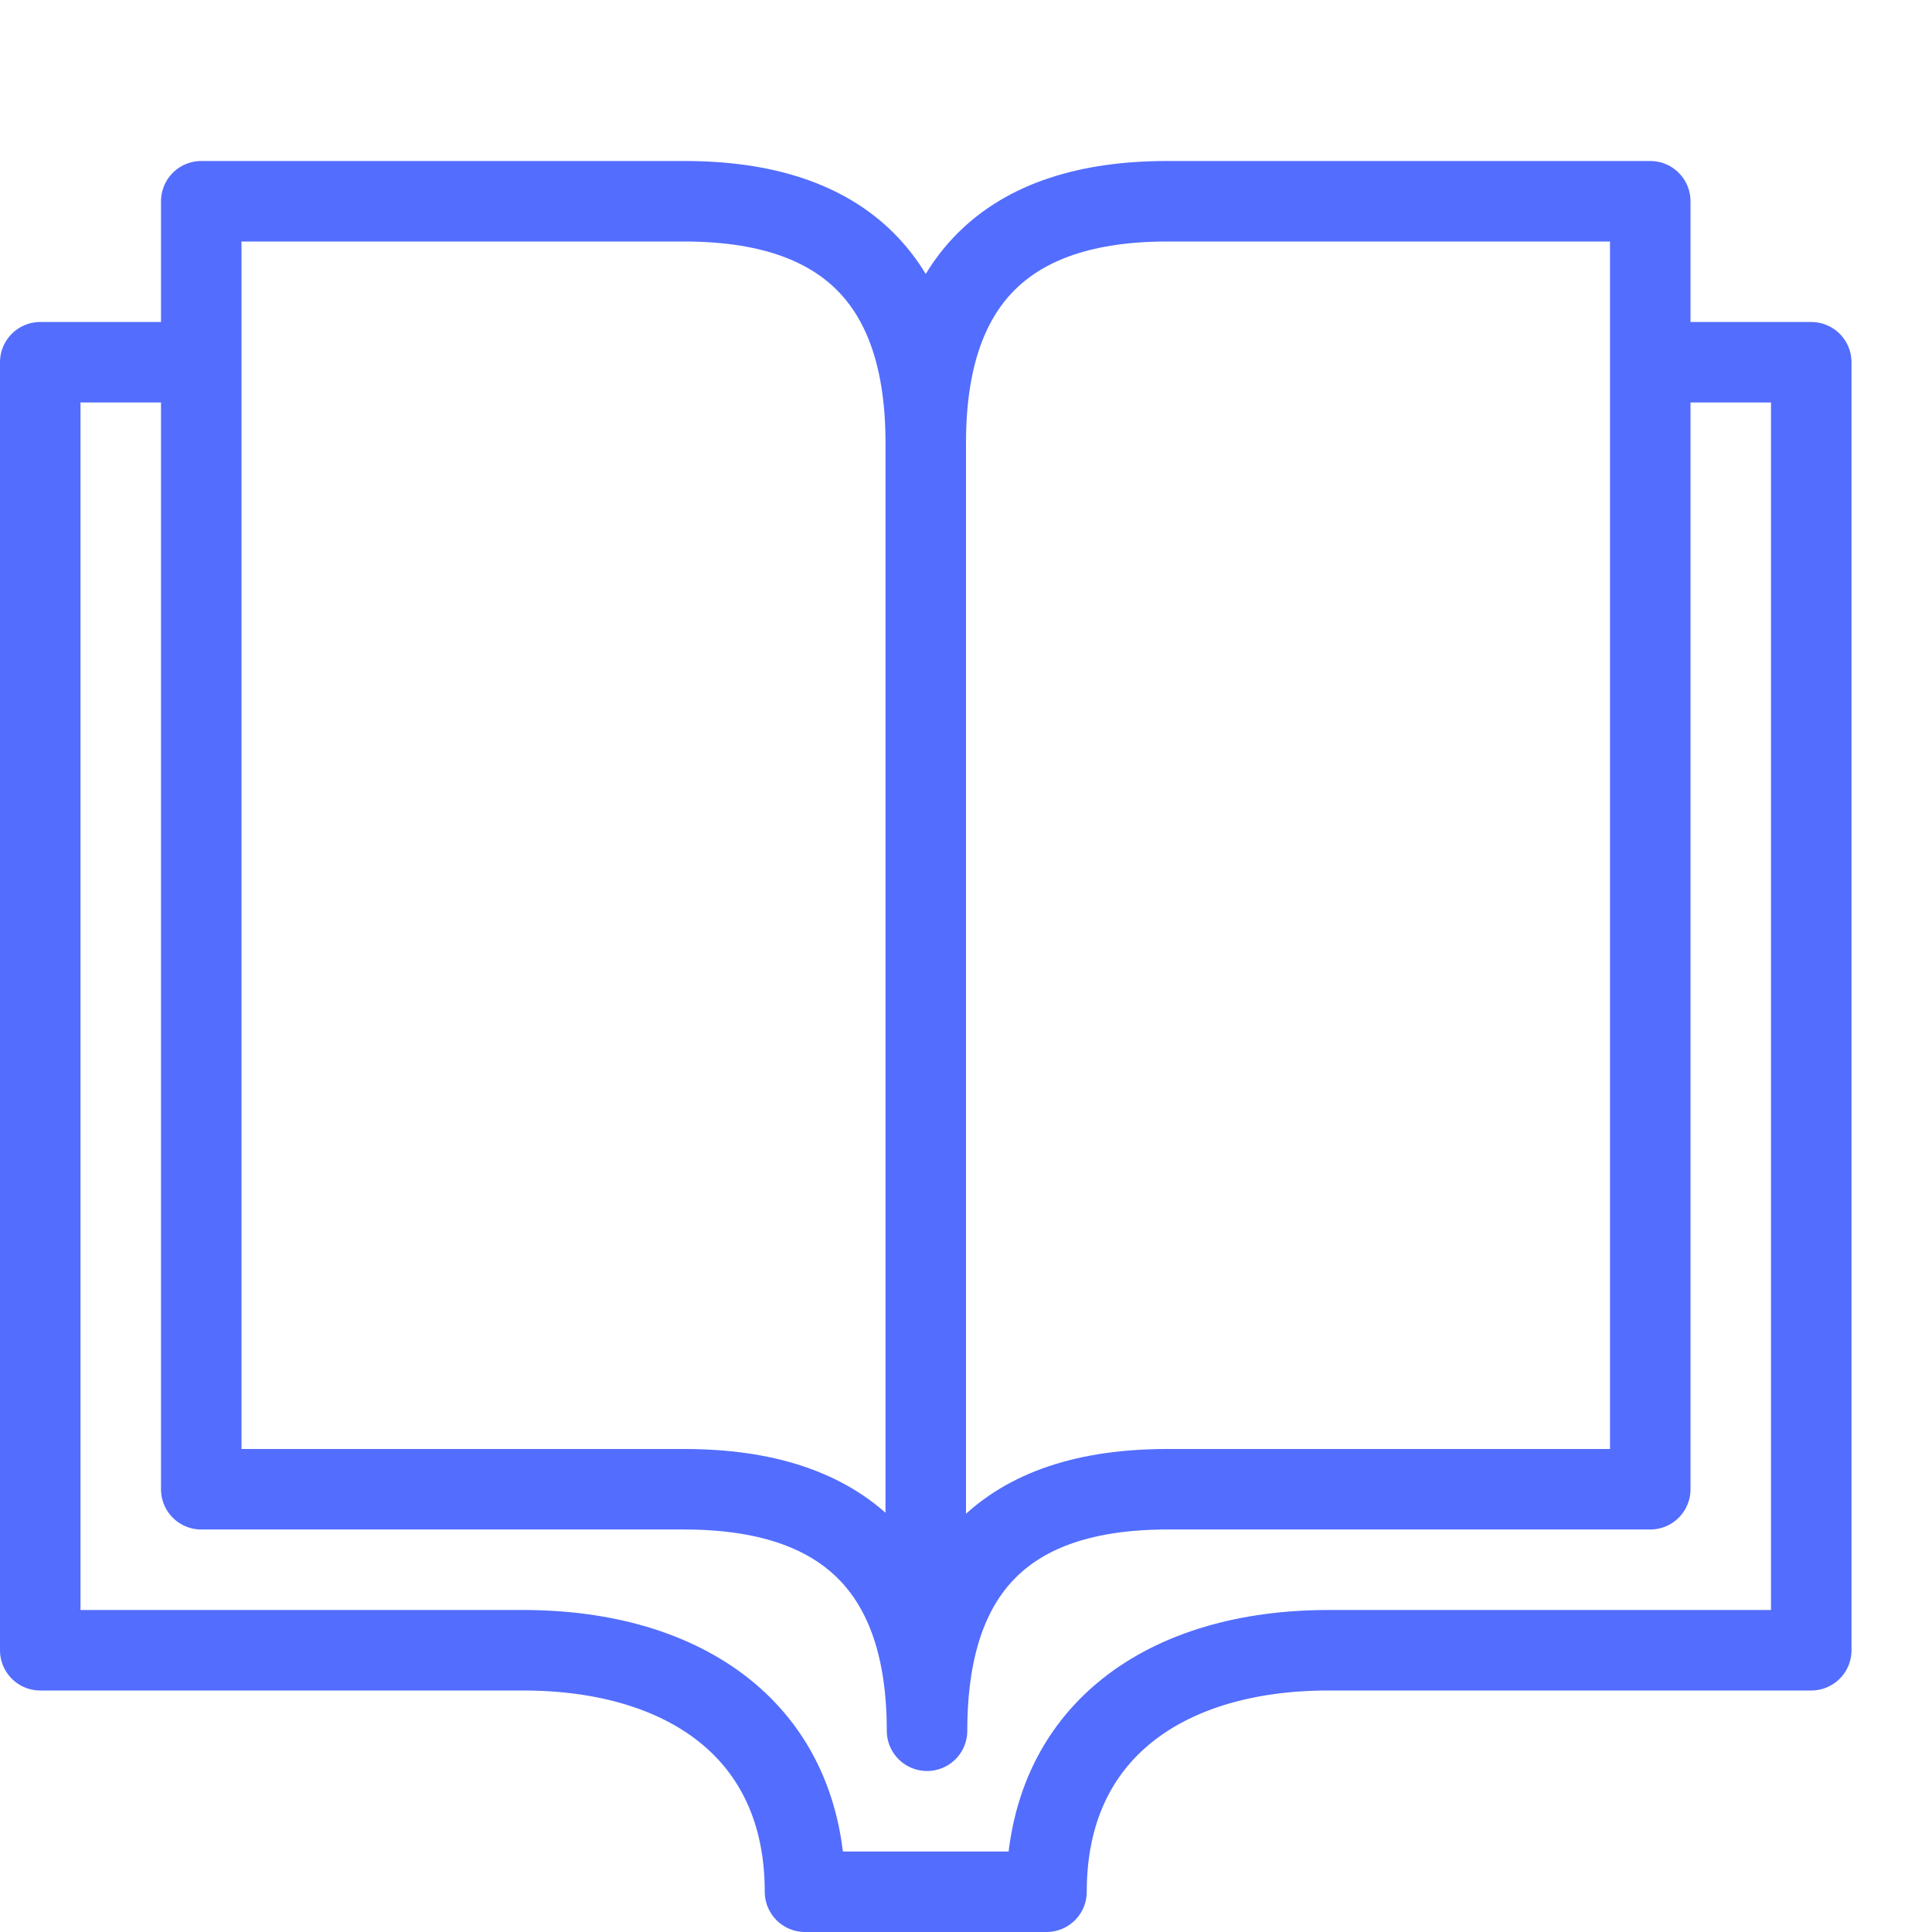
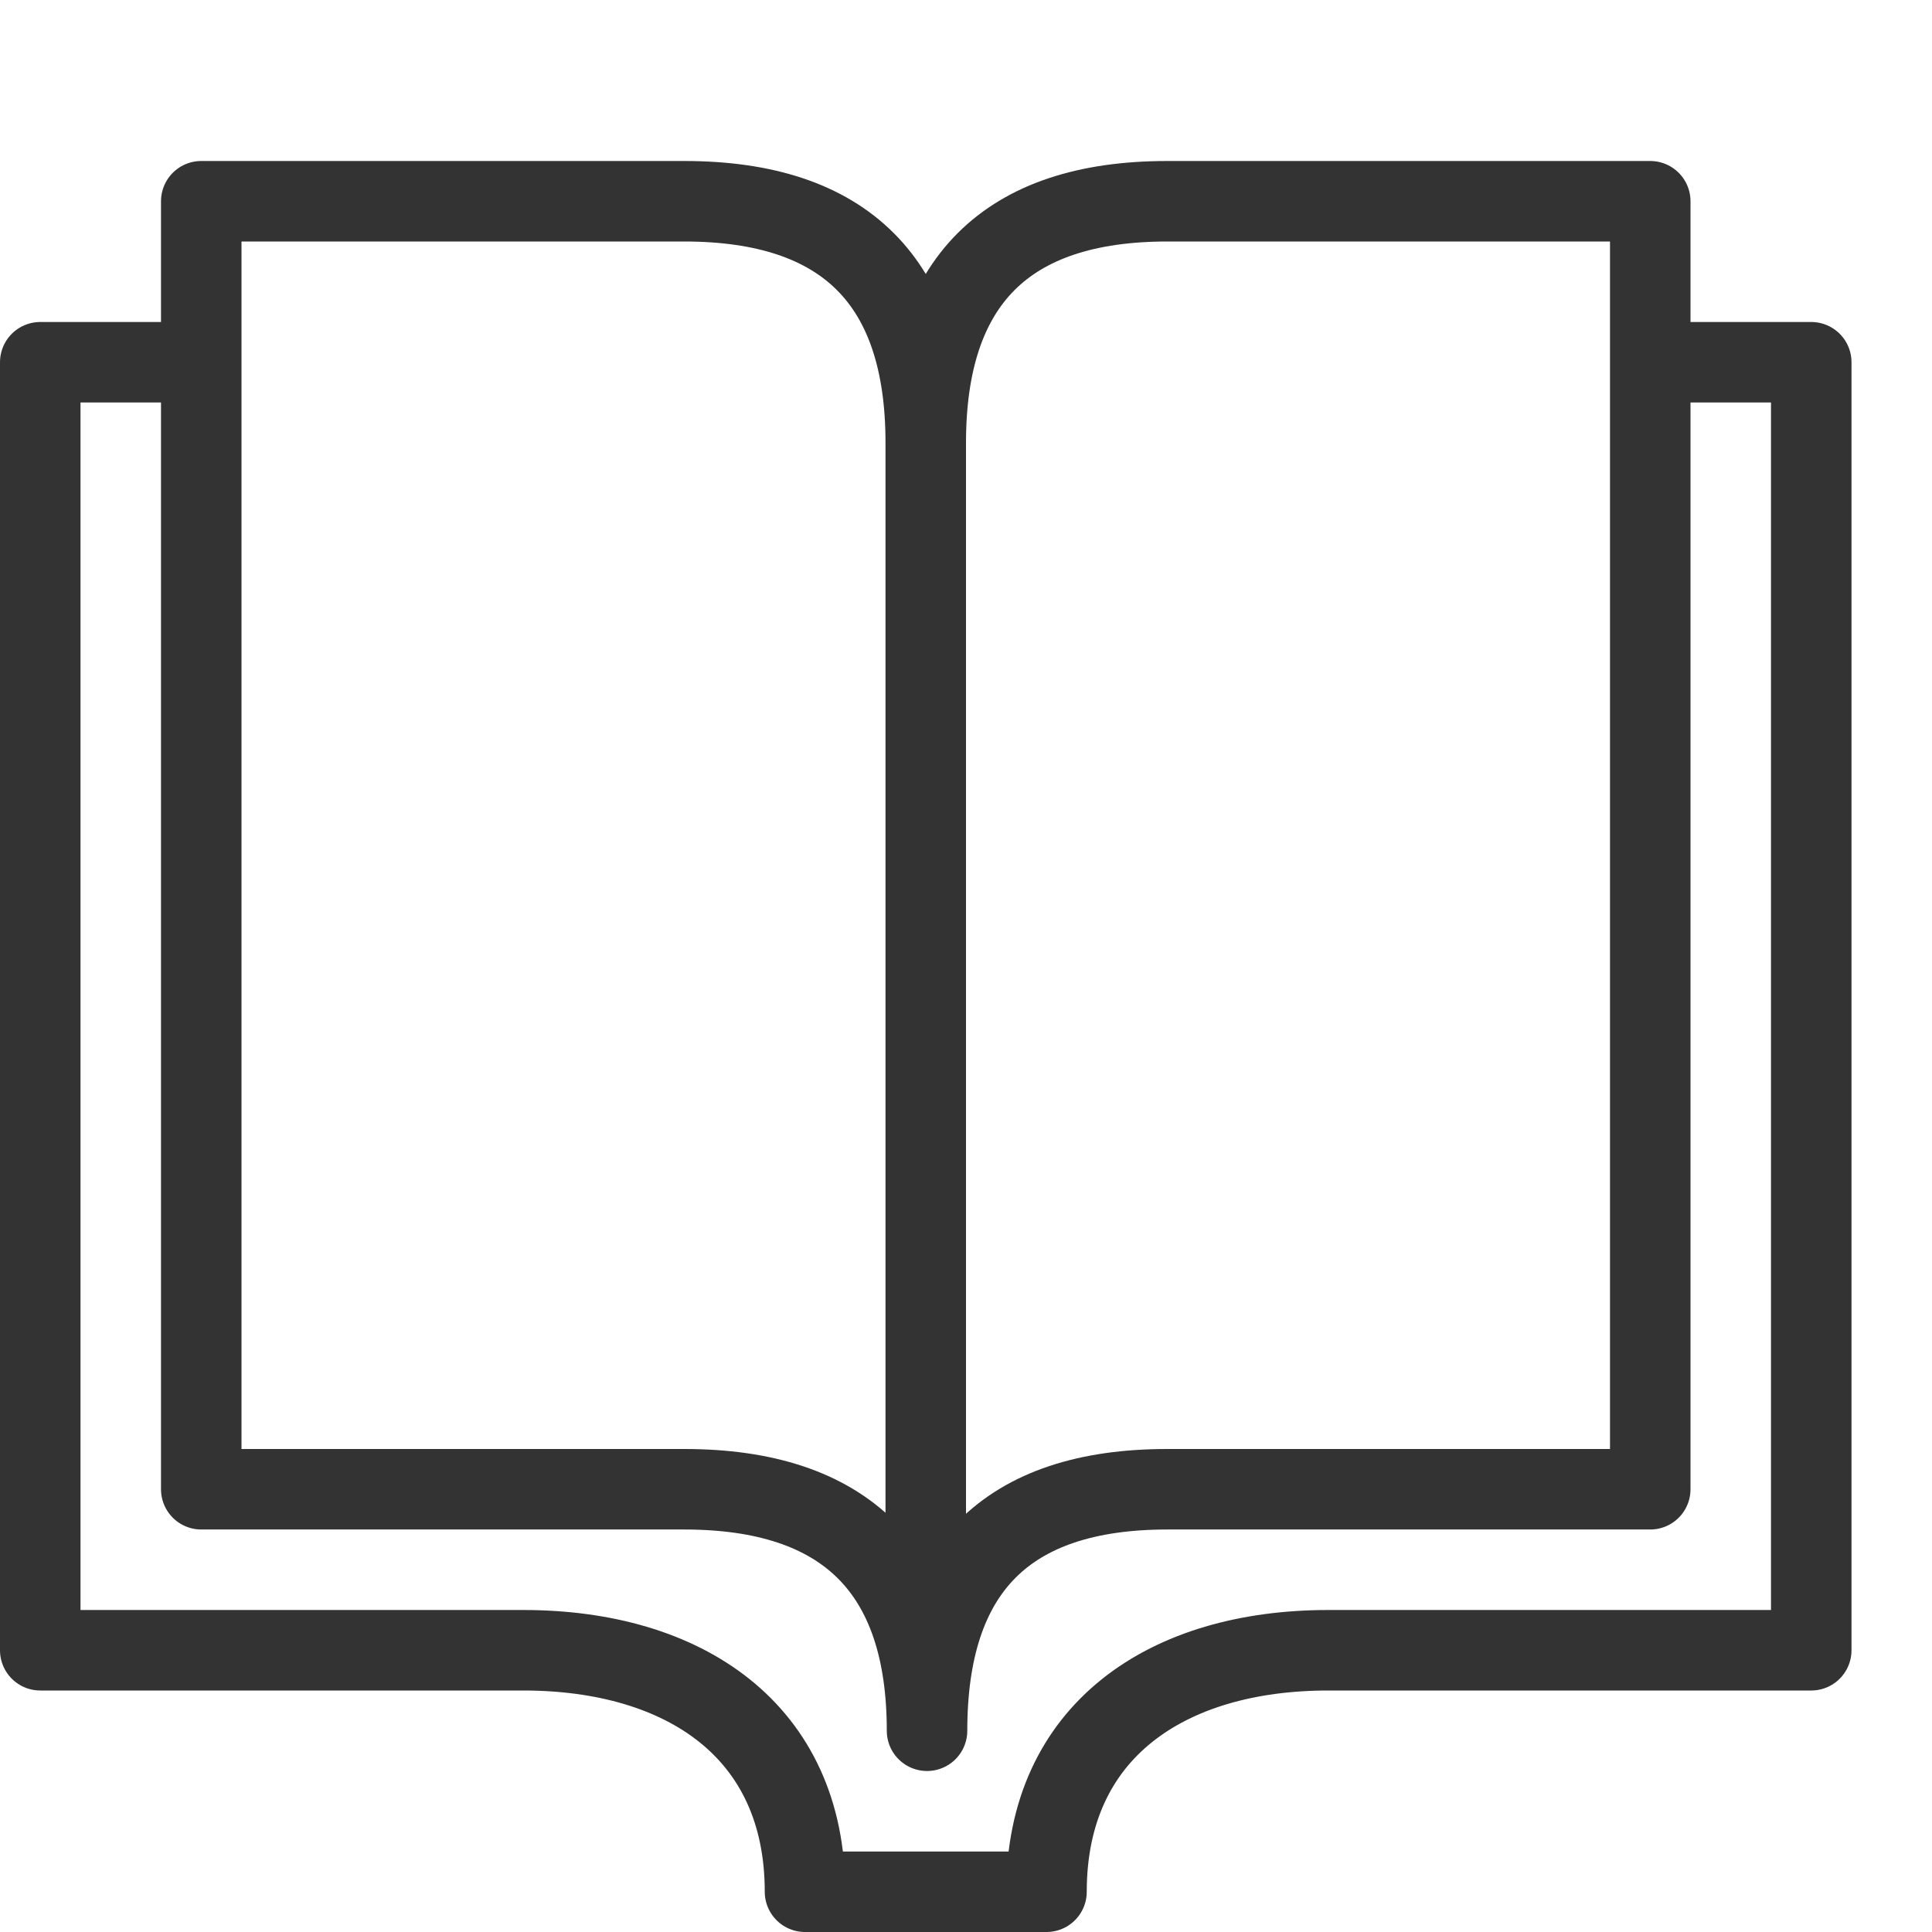
<svg xmlns="http://www.w3.org/2000/svg" width="24" height="24" viewBox="0 0 24 24">
-   <g stroke="#536dfe" stroke-linecap="round" stroke-linejoin="round" stroke-miterlimit="10" fill="none">
+   <g stroke="#333" stroke-linecap="round" stroke-linejoin="round" stroke-miterlimit="10" fill="none">
    <path d="M11.516 21.5c0-2 .984-3 2.984-3h6v-16h-6c-2 0-3 1-3 3 0-2-1-3-3-3h-6v16h6c2 0 3.016 1 3.016 3zM20.5 4.5h2v16h-6c-2 0-3.5 1-3.5 3h-3c0-2-1.5-3-3.5-3h-6v-16h2M11.5 5.5v15.5" />
  </g>
</svg>
